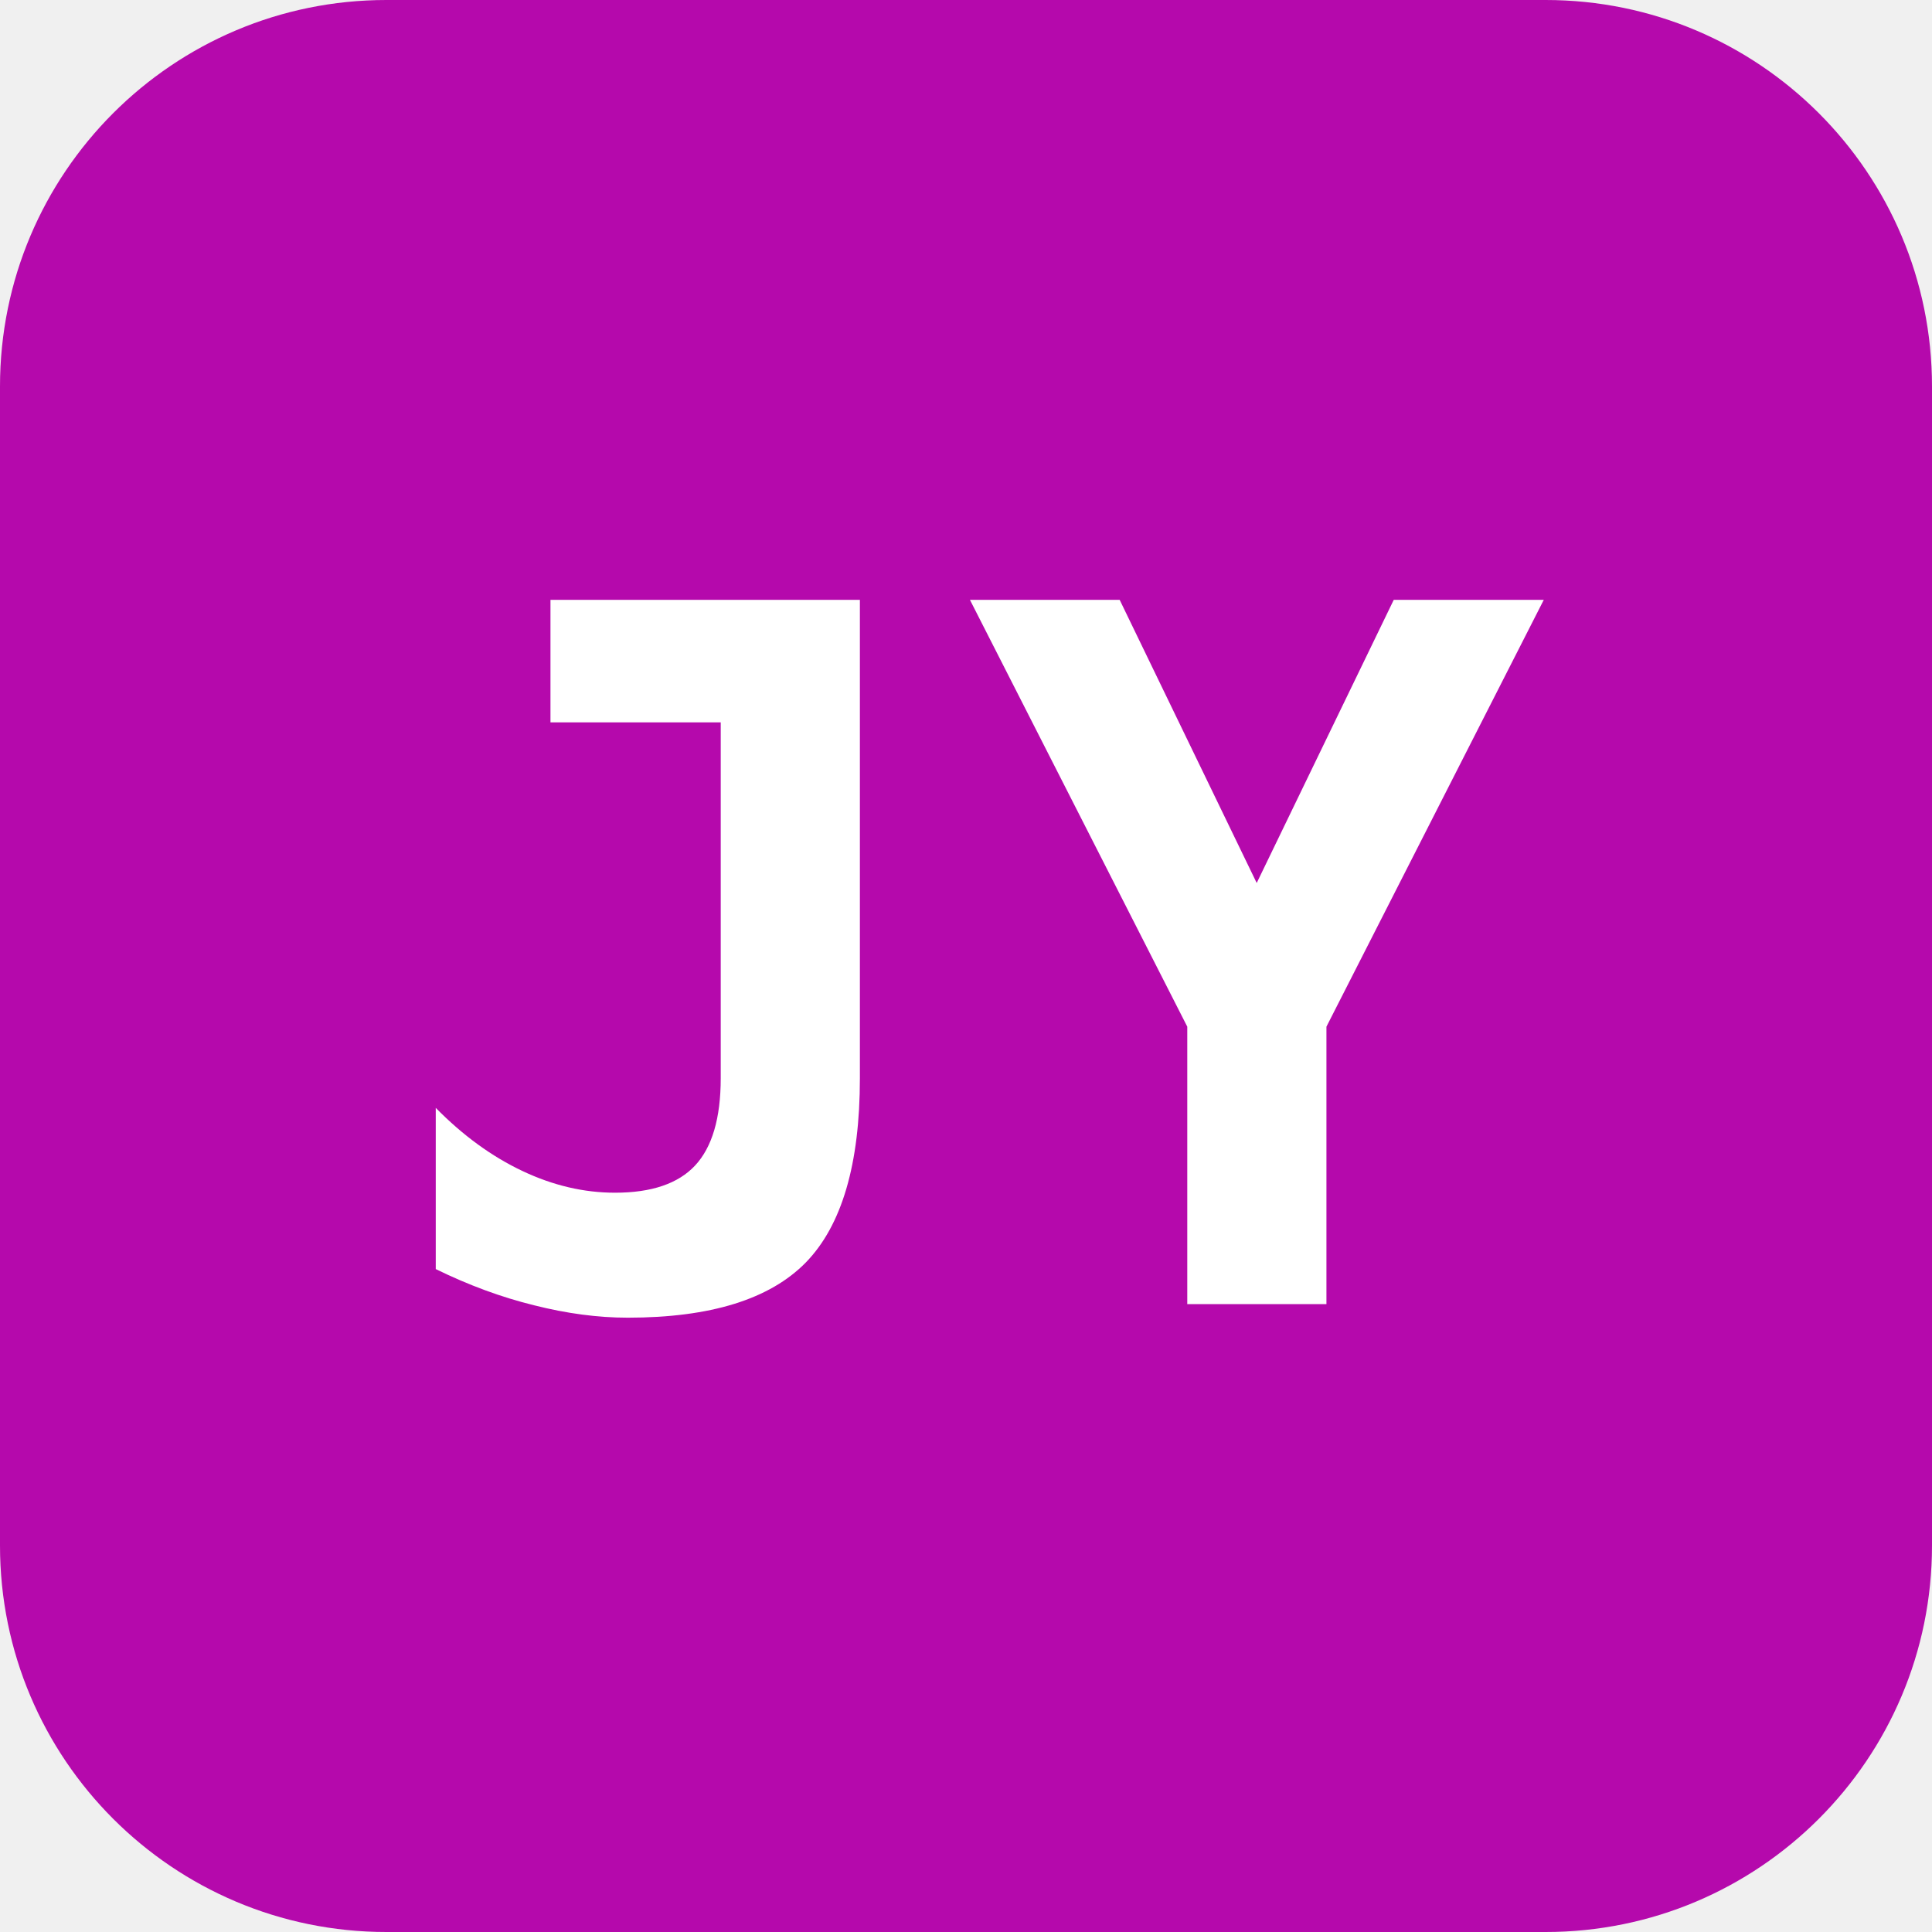
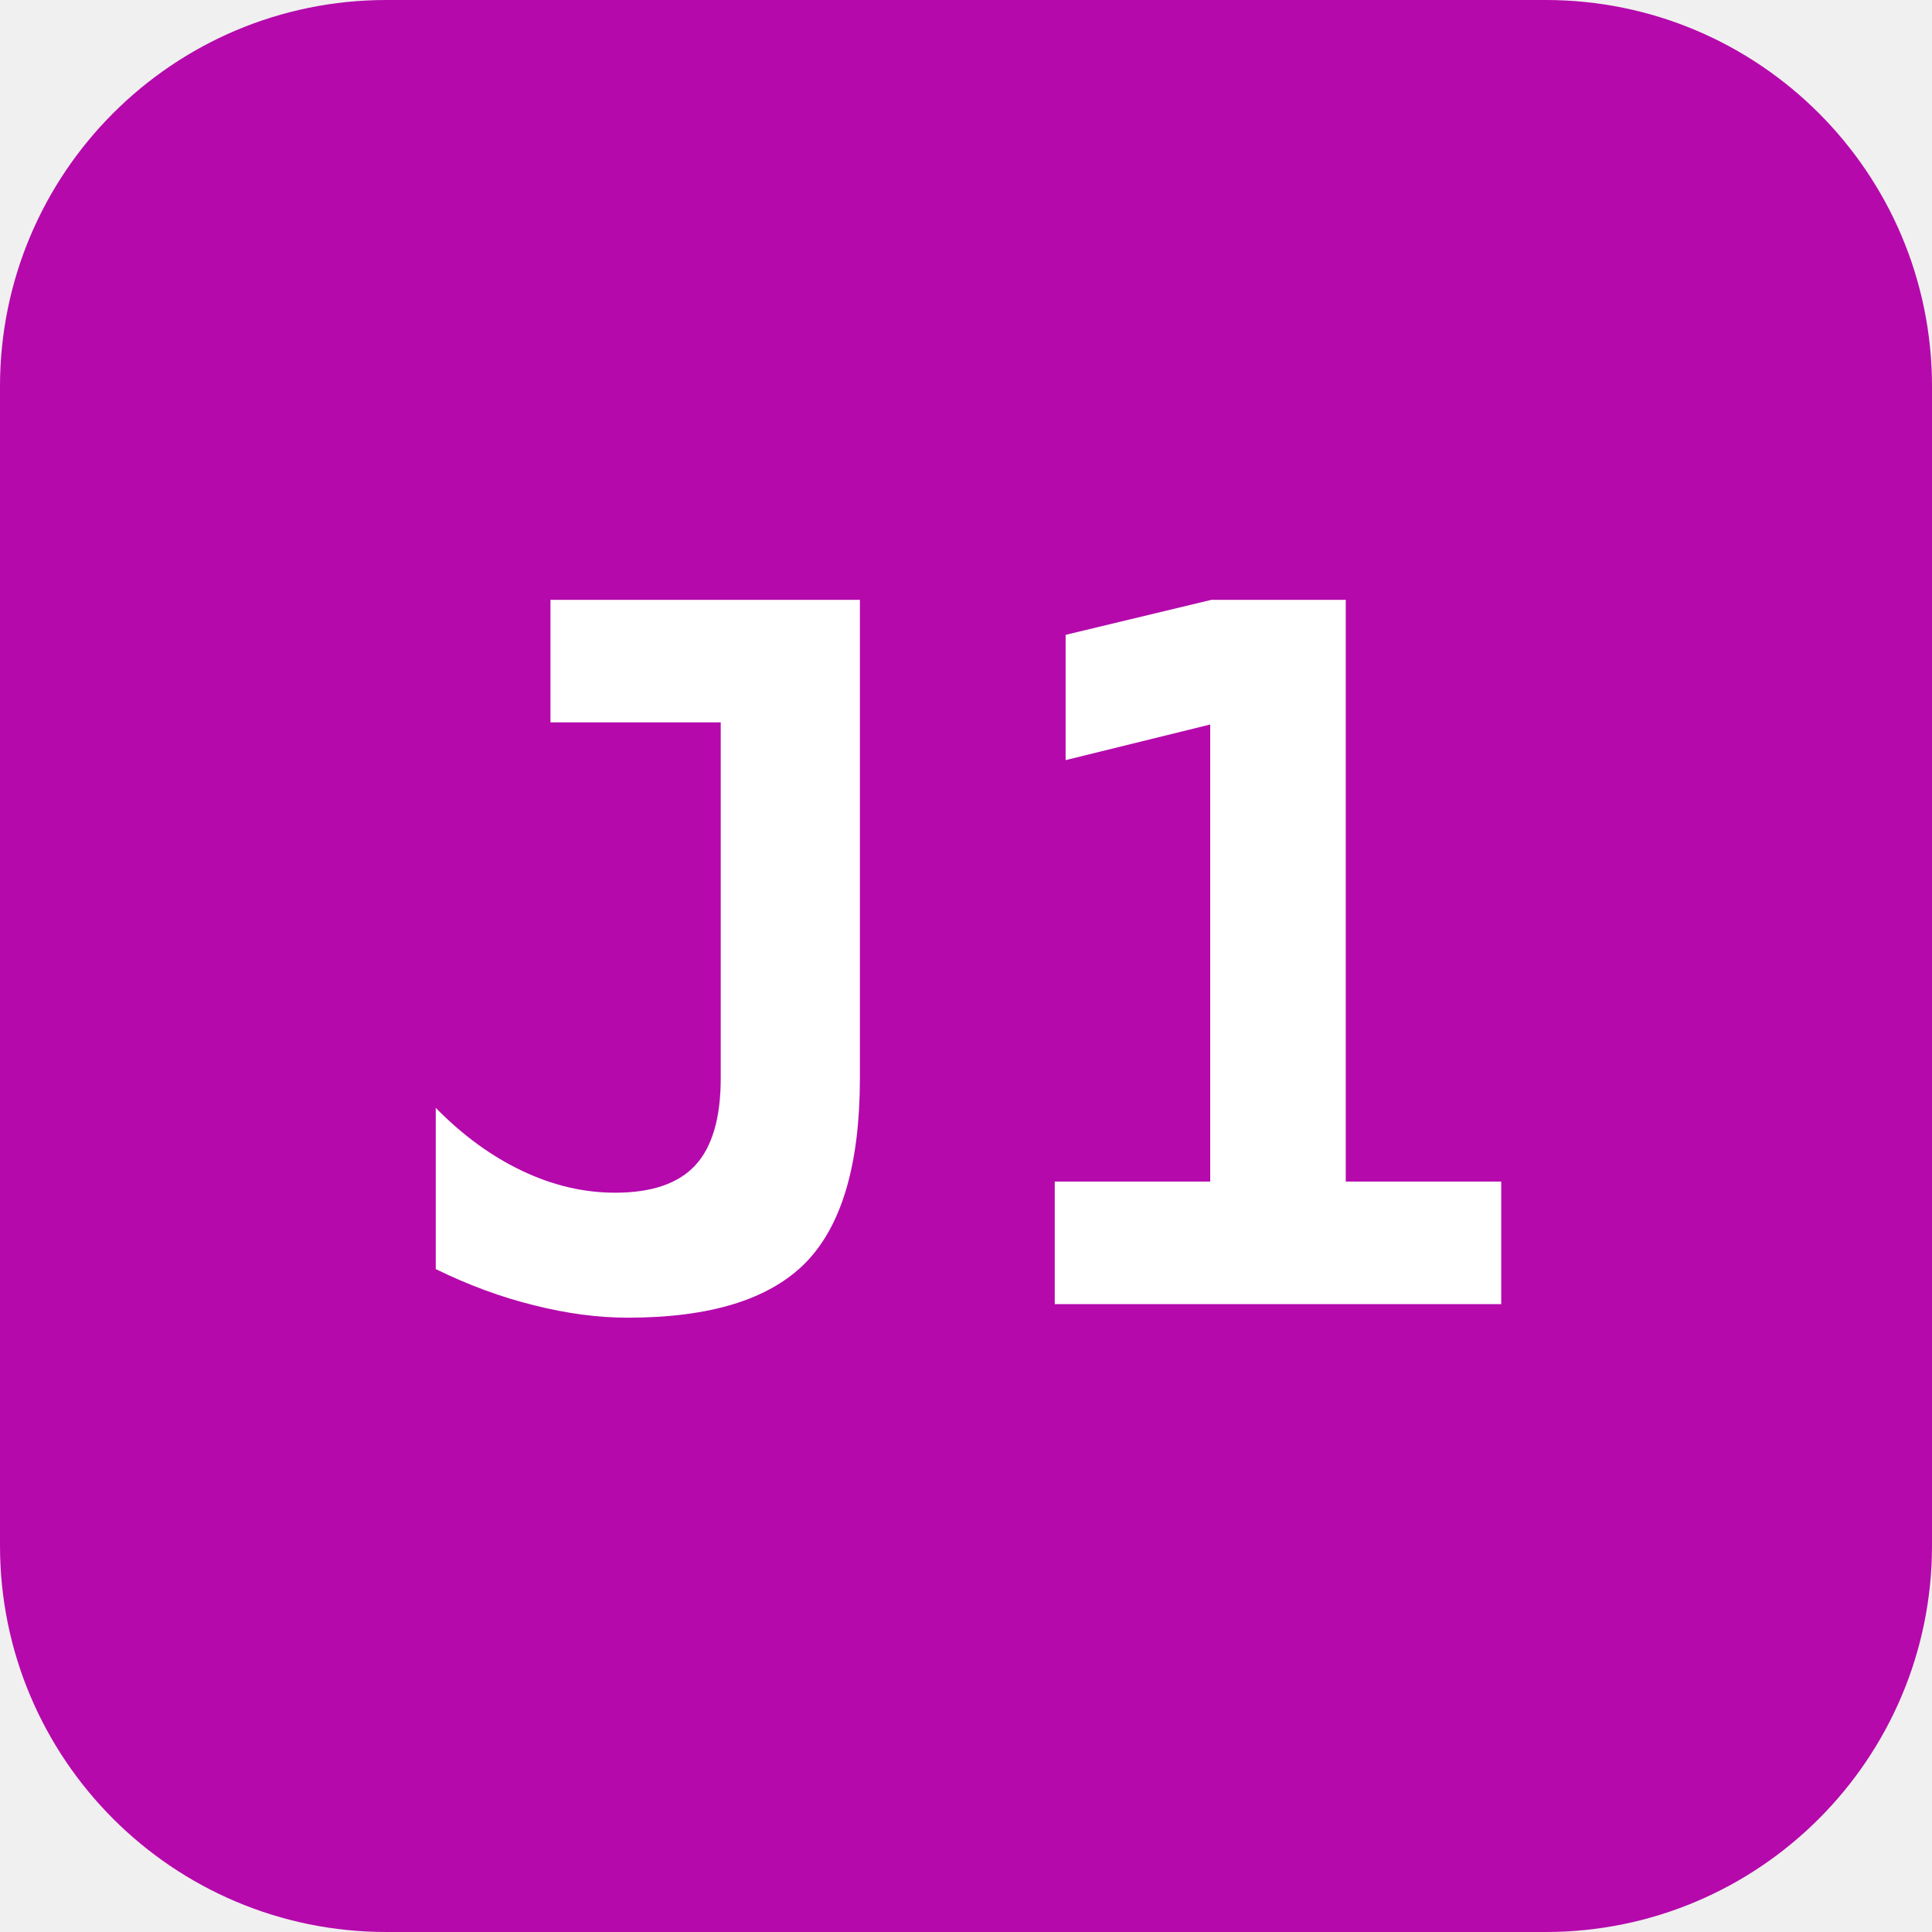
<svg xmlns="http://www.w3.org/2000/svg" viewBox="0 0 100 100">
  <rect width="100" height="100" rx="20" fill="#B509AC" />
-   <text x="50" y="50" font-size="50" dy=".35em" fill="#fff" text-anchor="middle" font-family="monospace" font-weight="bold">JY</text>
+   <text x="50" y="50" font-size="50" dy=".35em" fill="#fff" text-anchor="middle" font-family="monospace" font-weight="bold">J1</text>
</svg>
